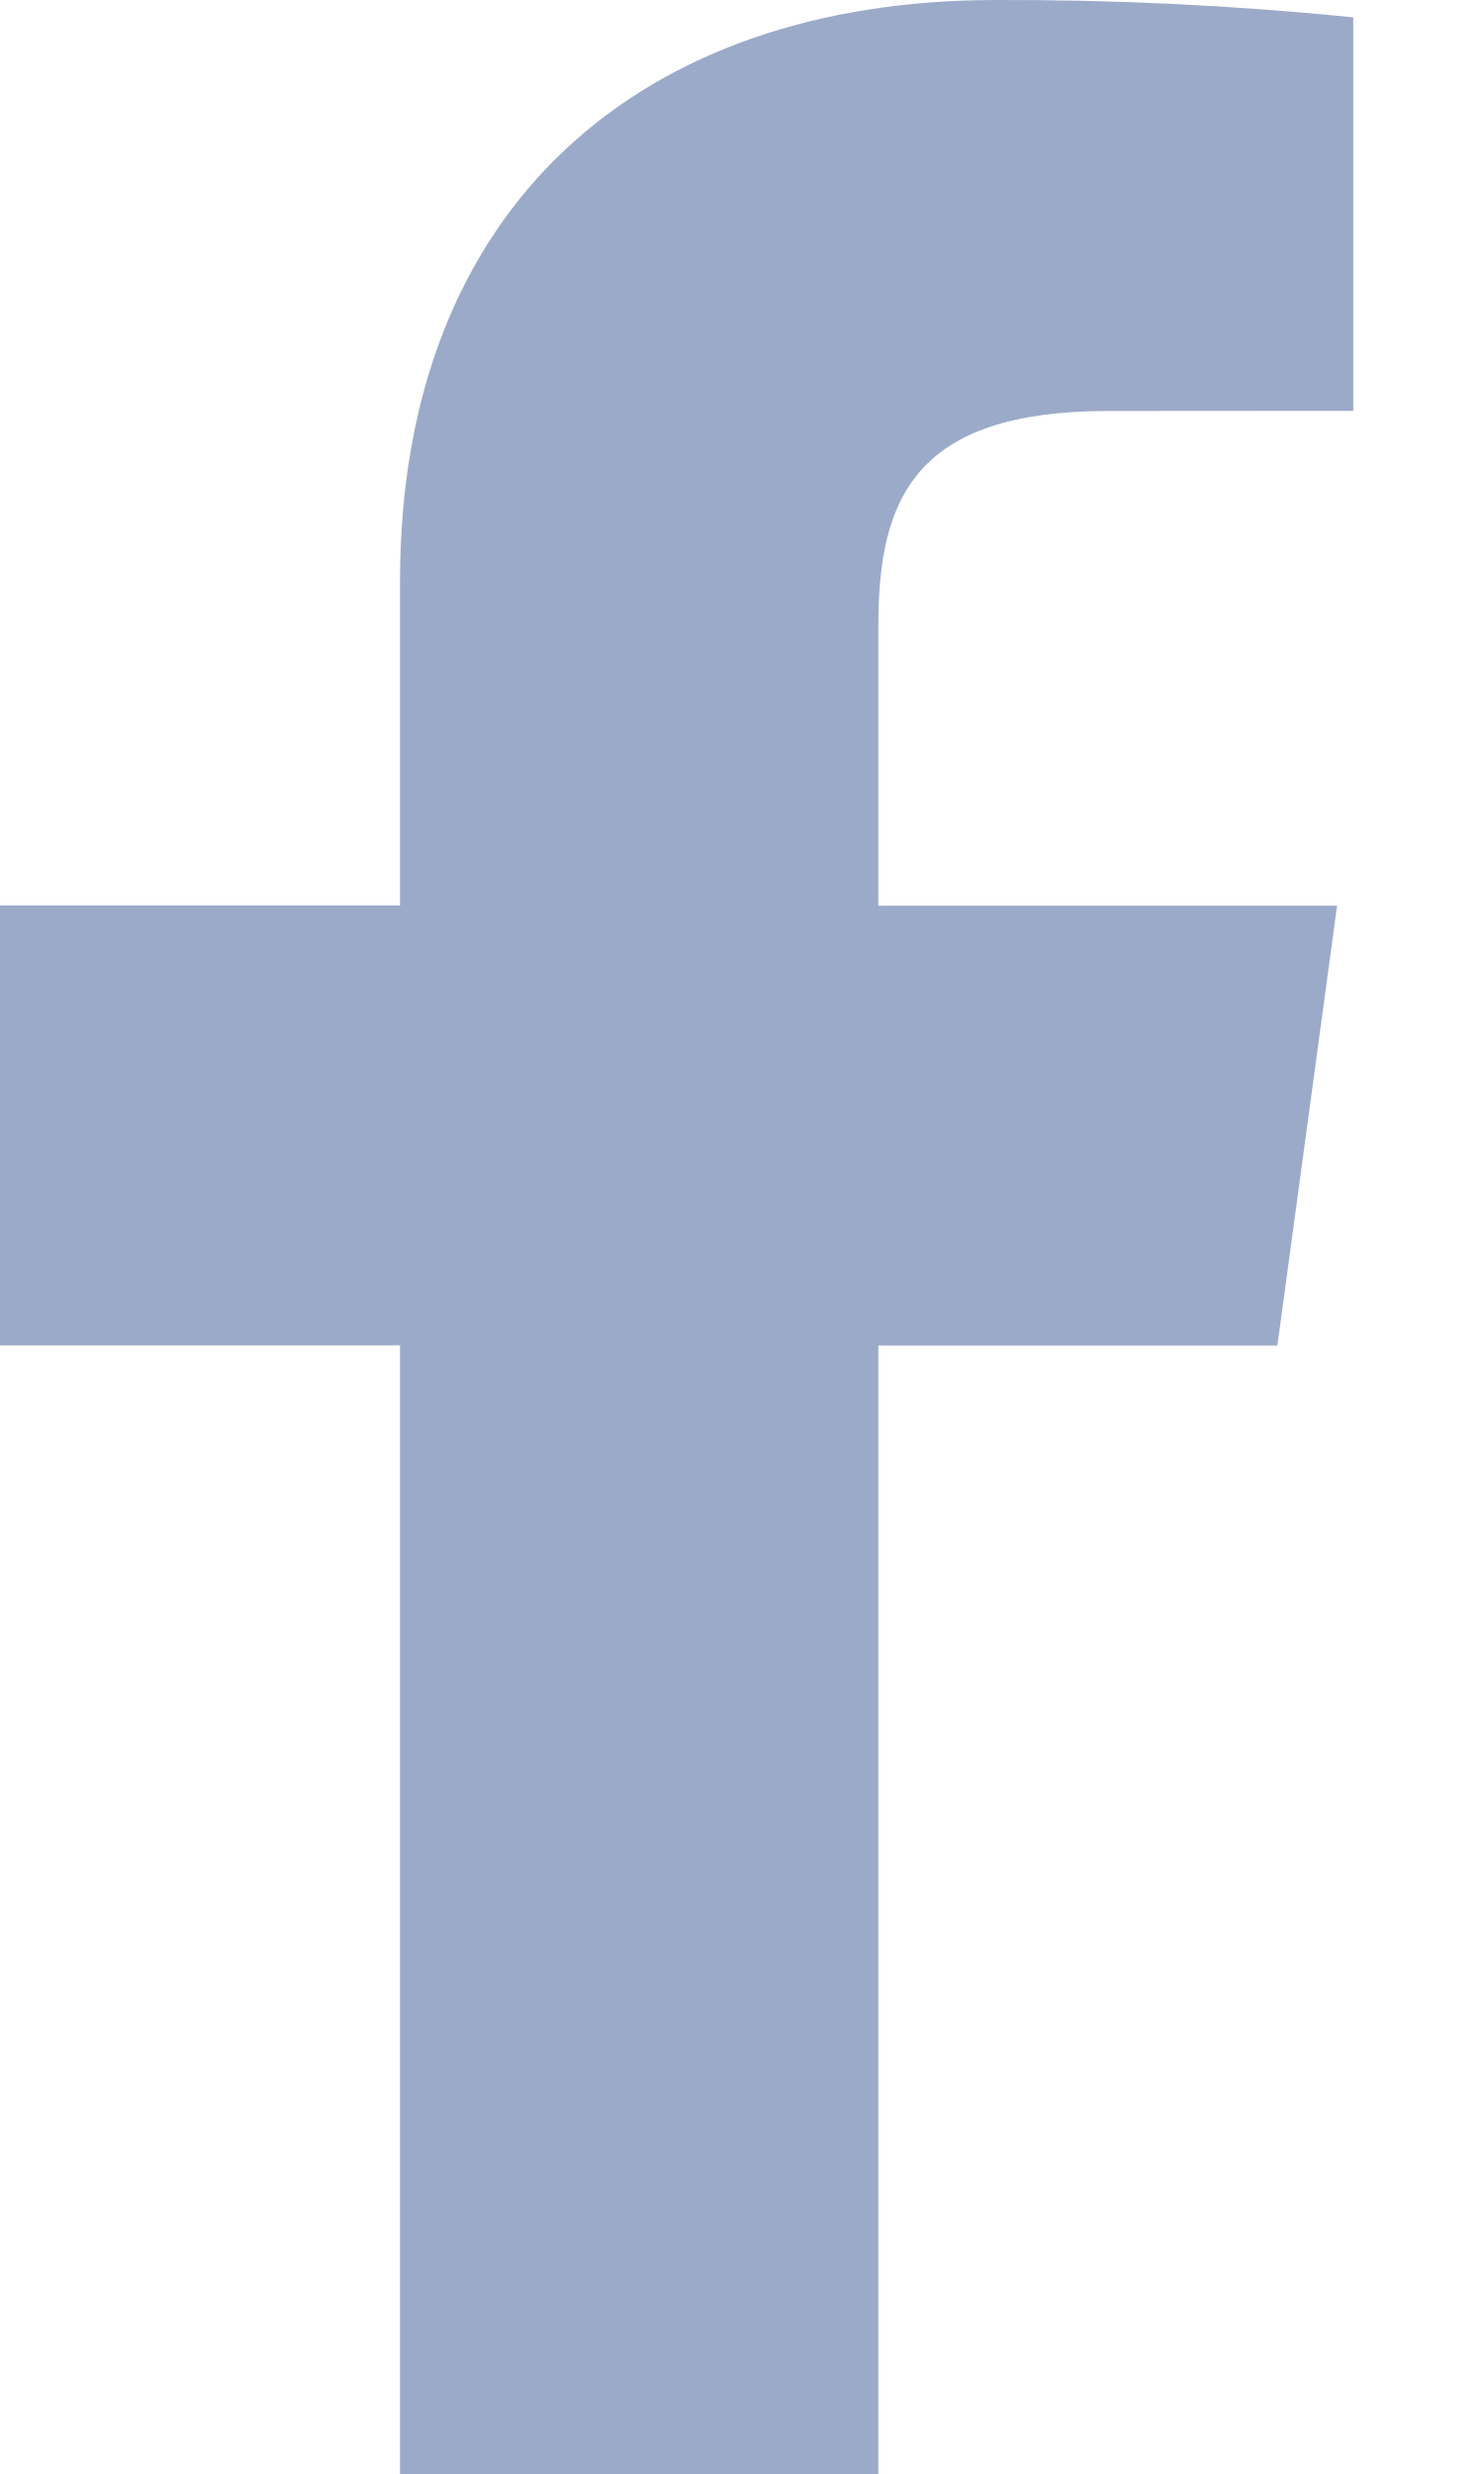
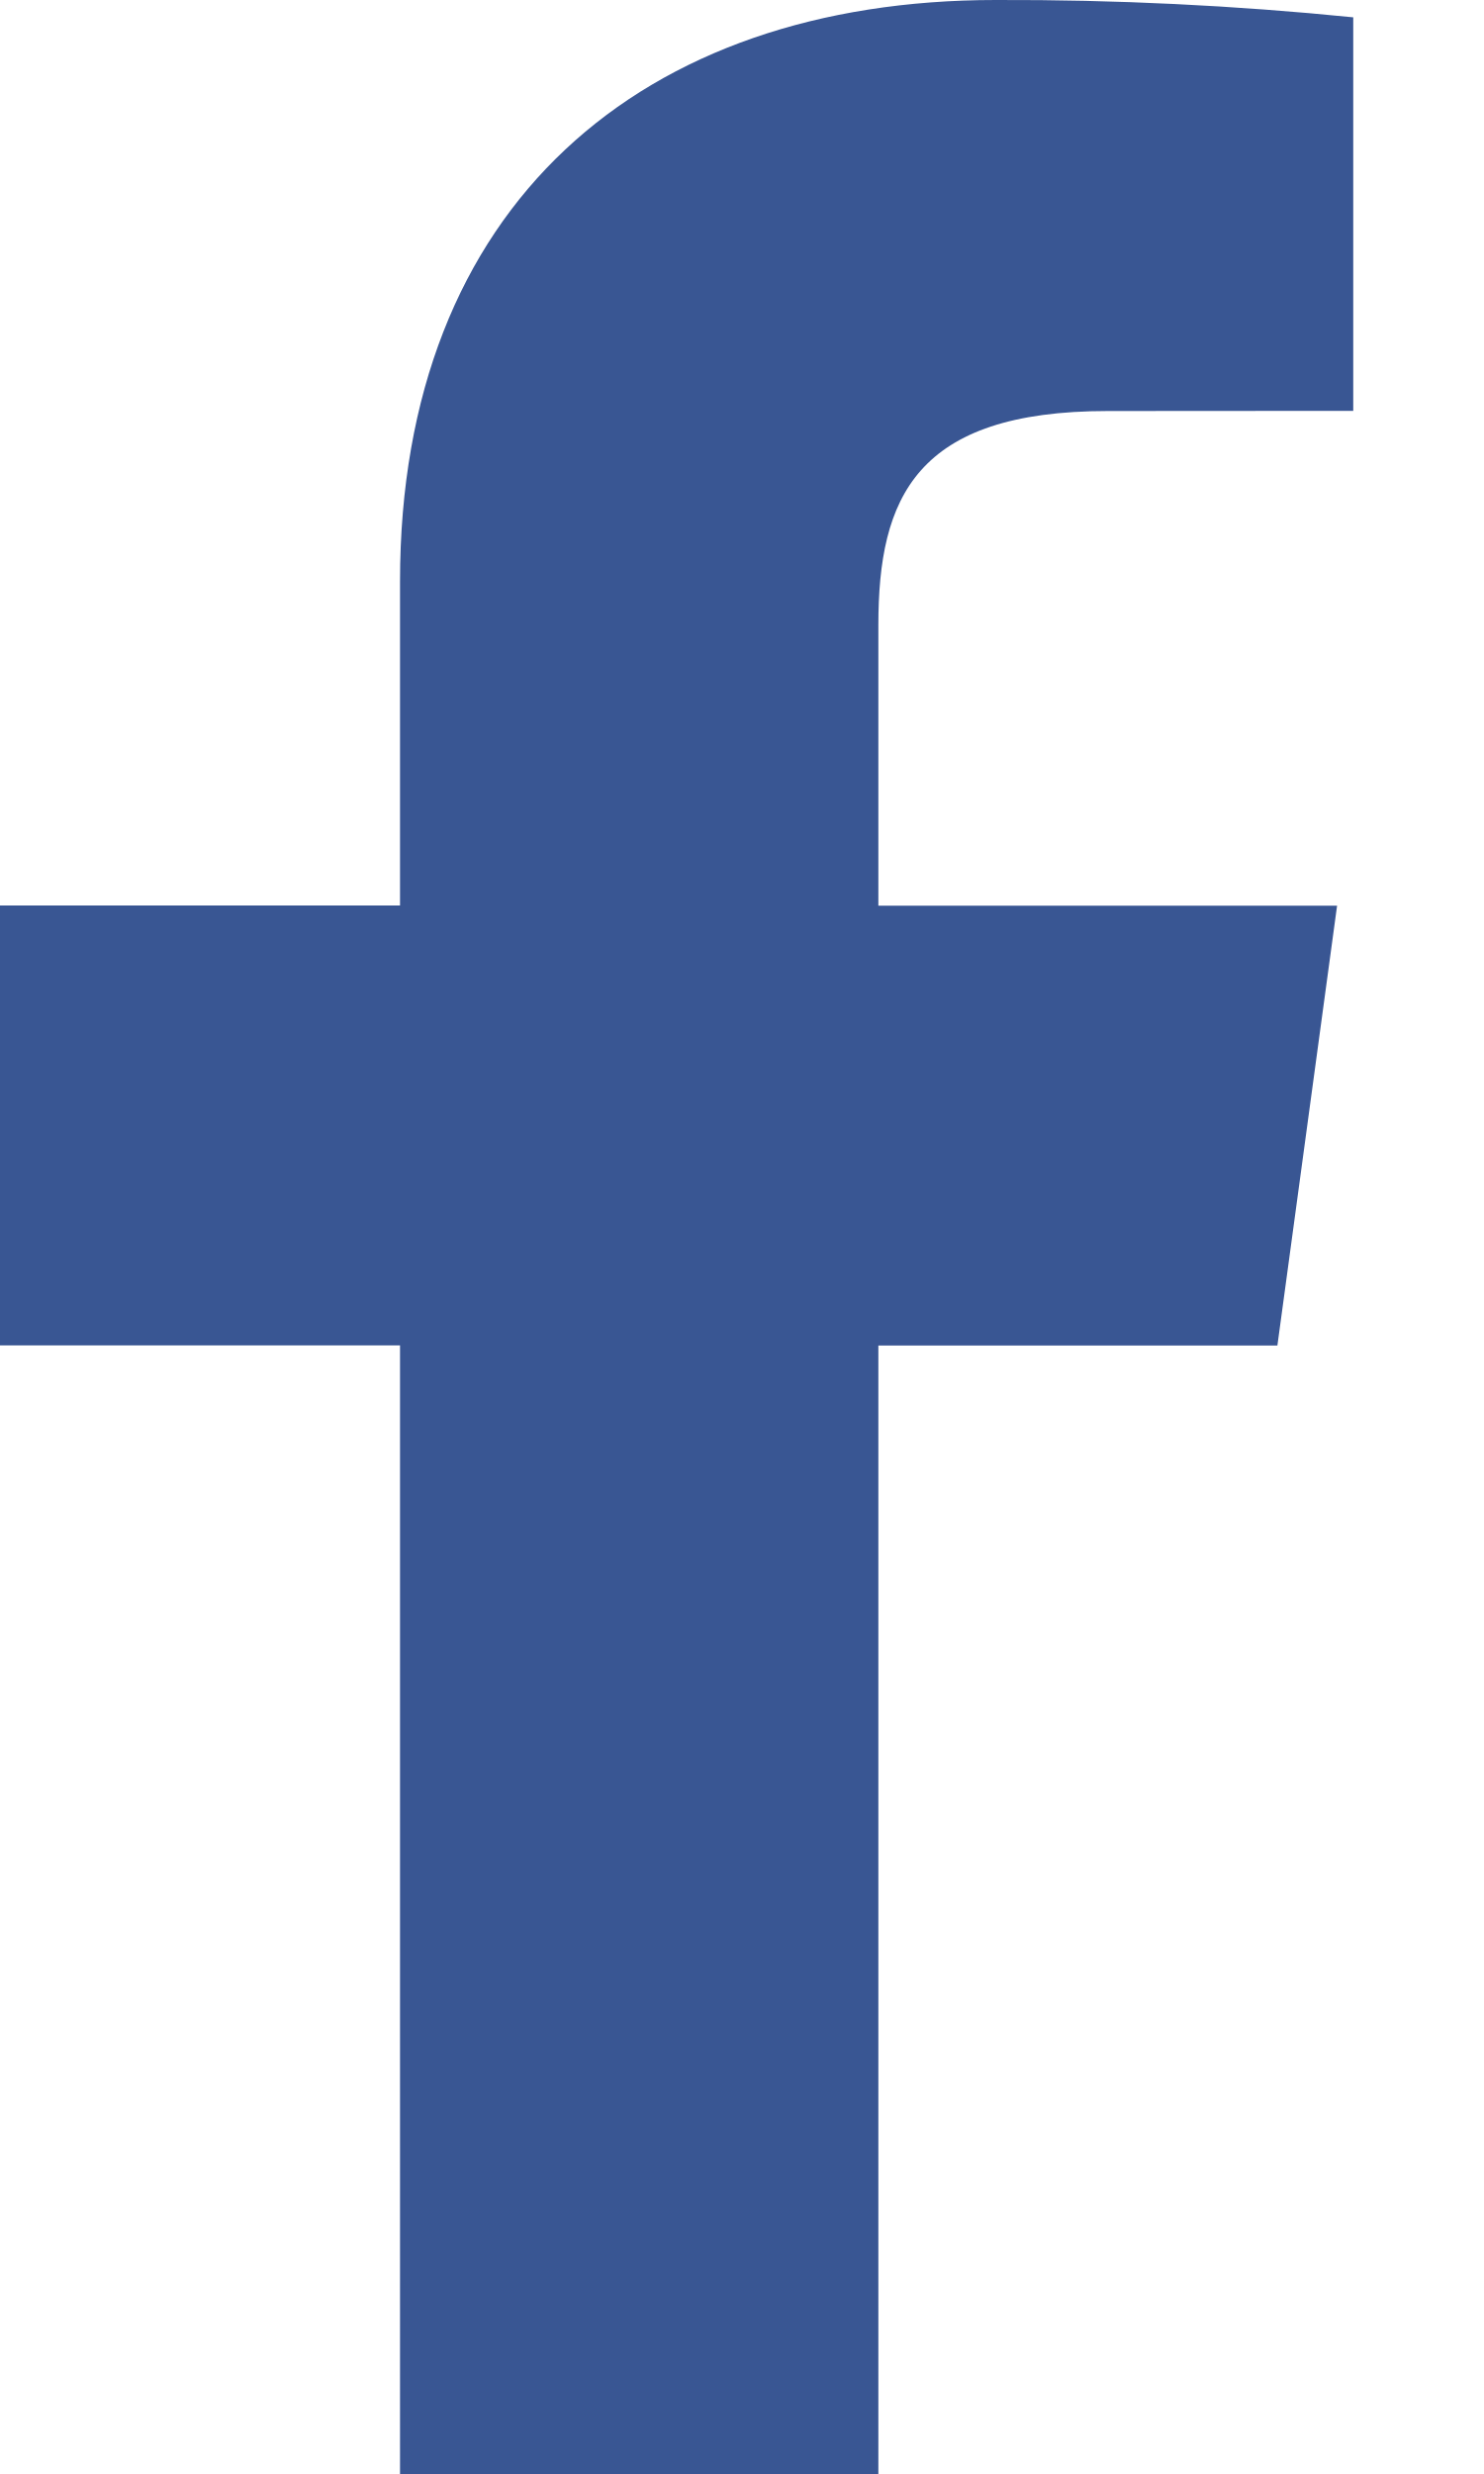
<svg xmlns="http://www.w3.org/2000/svg" width="9" height="15" viewBox="0 0 9 15">
-   <path fill="#395693" fill-rule="evenodd" d="M5.327 15V8.158h2.42l.362-2.667H5.327V3.79c0-.772.226-1.298 1.392-1.298l1.488-.001V.105A20.965 20.965 0 0 0 6.039 0C3.894 0 2.426 1.243 2.426 3.525V5.49H0v2.667h2.426V15h2.9z" opacity=".5" />
+   <path fill="#395693" fill-rule="evenodd" d="M5.327 15V8.158h2.42l.362-2.667H5.327V3.79c0-.772.226-1.298 1.392-1.298l1.488-.001V.105A20.965 20.965 0 0 0 6.039 0C3.894 0 2.426 1.243 2.426 3.525V5.49H0v2.667h2.426V15h2.9z" />
</svg>
